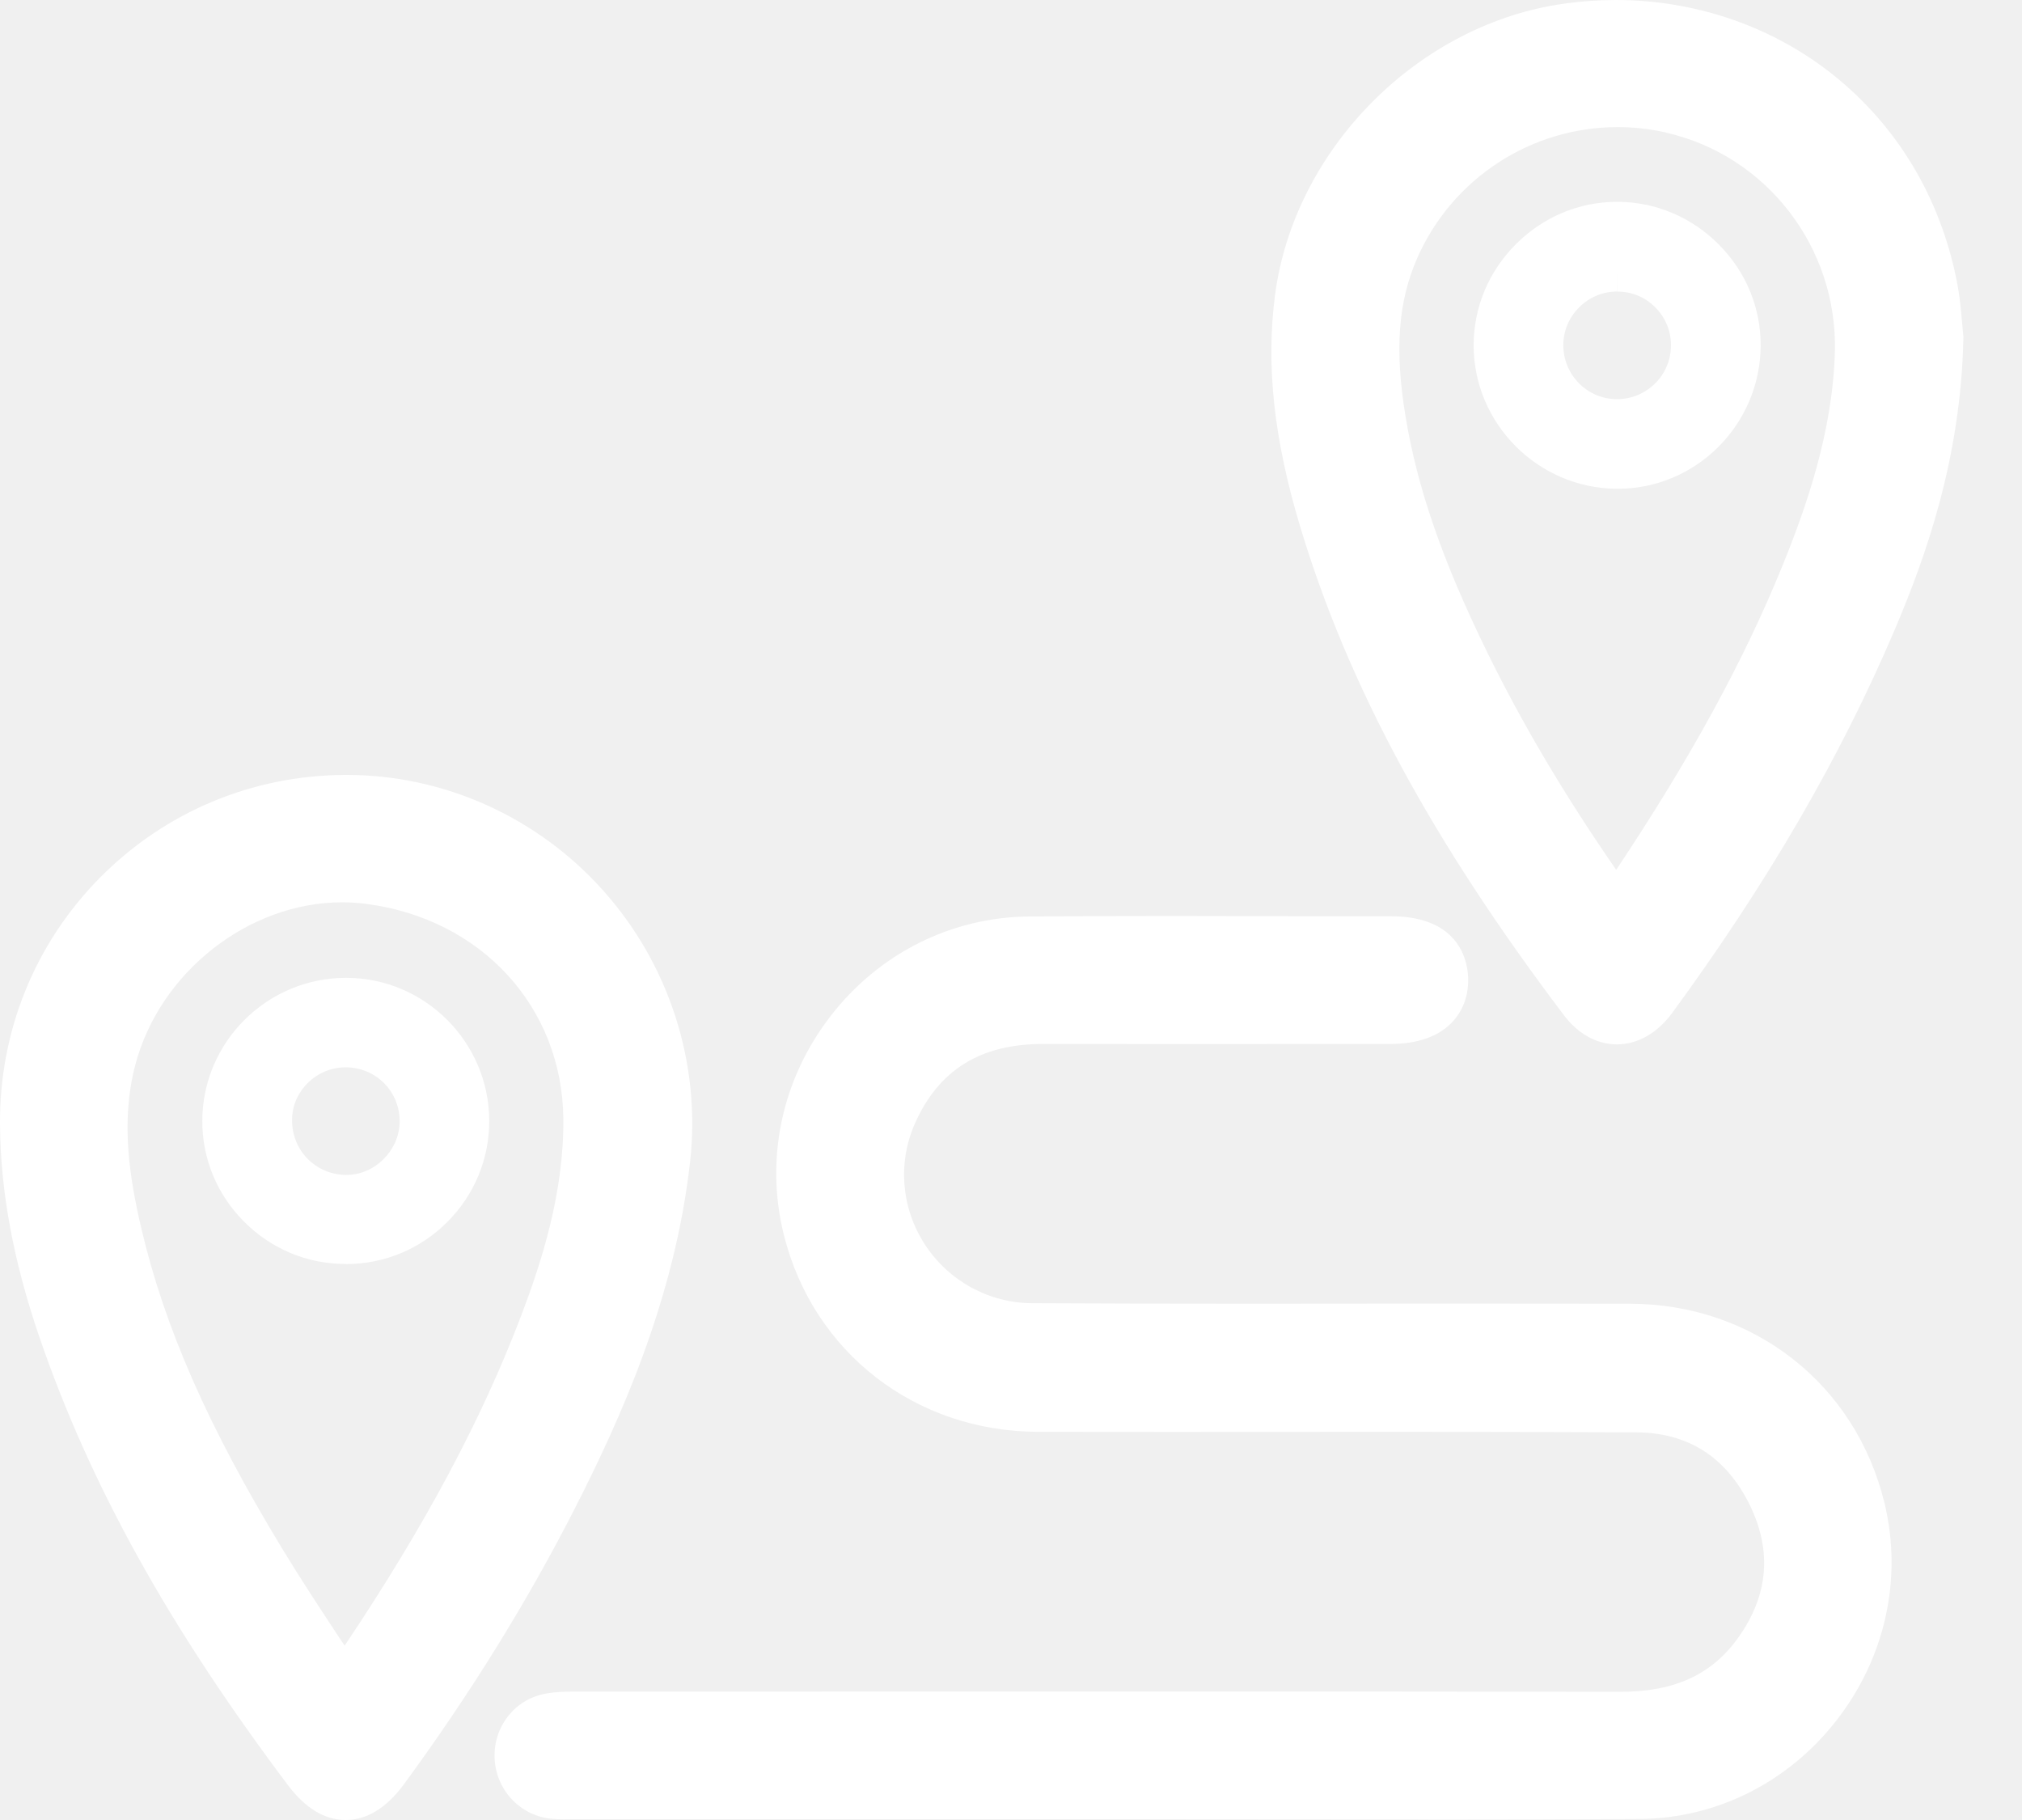
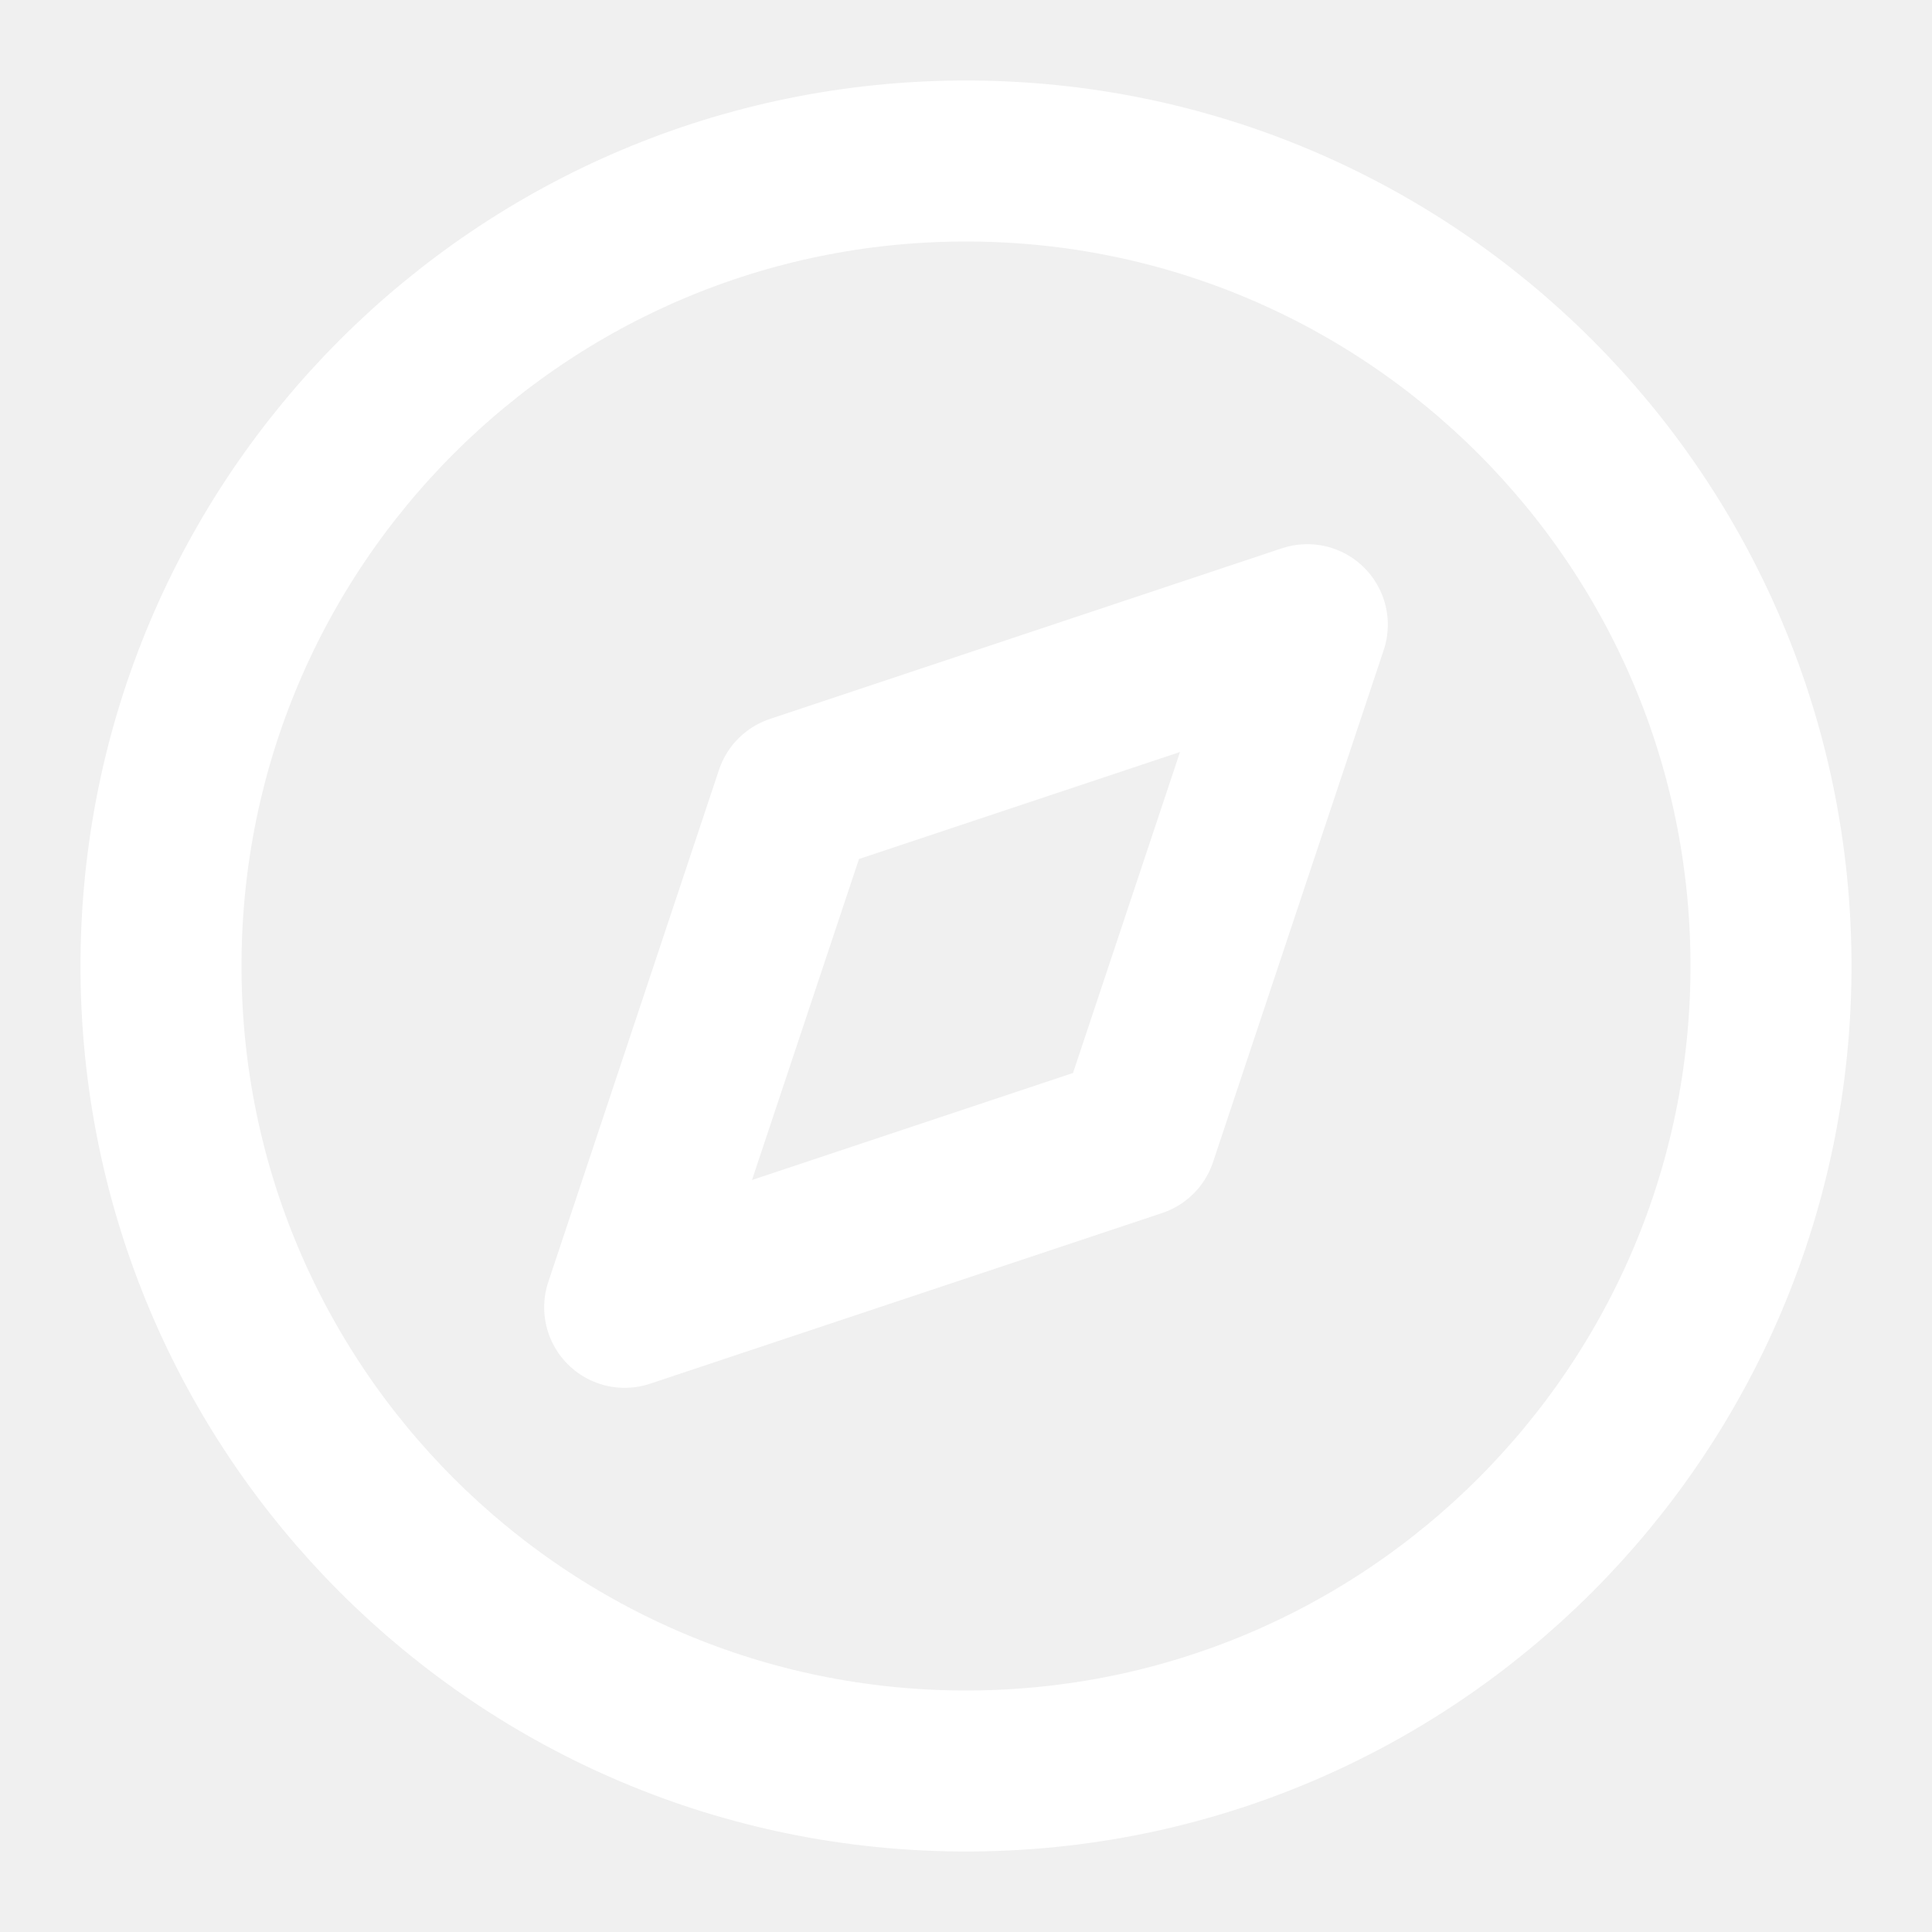
- <svg xmlns="http://www.w3.org/2000/svg" width="20" height="18" viewBox="0 0 20 18" fill="none">
-   <path d="M14.127 17.995C13.595 17.995 13.064 17.994 12.532 17.994C12.087 17.993 11.641 17.992 11.195 17.992H10.939H5.663C5.649 17.992 5.59 17.993 5.574 17.993C5.536 17.993 5.485 17.992 5.43 17.985C5.13 17.944 4.903 17.692 4.892 17.386C4.881 17.075 5.091 16.808 5.393 16.751C5.493 16.732 5.587 16.73 5.69 16.73H7.669C8.816 16.729 9.963 16.729 11.111 16.729C13.023 16.729 14.586 16.73 16.031 16.732C16.565 16.732 16.934 16.561 17.195 16.194C17.493 15.775 17.529 15.333 17.304 14.878C17.071 14.408 16.694 14.168 16.182 14.166C15.305 14.162 14.441 14.161 13.785 14.161C13.42 14.161 11.956 14.162 11.59 14.162C11.15 14.162 10.71 14.162 10.27 14.161C9.055 14.159 8.043 13.376 7.753 12.212C7.565 11.459 7.734 10.67 8.217 10.047C8.696 9.428 9.412 9.07 10.181 9.064C10.598 9.061 11.045 9.059 11.588 9.059C11.95 9.059 12.312 9.06 12.674 9.061C13.036 9.061 13.397 9.062 13.759 9.062C14.461 9.062 14.521 9.539 14.522 9.685C14.524 9.856 14.466 10.006 14.355 10.118C14.22 10.255 14.015 10.325 13.748 10.325C13.748 10.325 12.169 10.326 11.711 10.326C11.253 10.326 10.779 10.326 10.313 10.325C9.698 10.325 9.286 10.582 9.051 11.108C8.878 11.497 8.913 11.944 9.146 12.305C9.382 12.668 9.78 12.887 10.211 12.889C10.84 12.892 11.504 12.894 12.364 12.894C12.778 12.894 13.192 12.894 13.606 12.893C14.021 12.893 14.435 12.893 14.849 12.893C15.264 12.893 15.699 12.893 16.124 12.894C17.346 12.897 18.357 13.691 18.641 14.87C18.82 15.617 18.646 16.401 18.161 17.02C17.683 17.631 16.974 17.985 16.216 17.99C15.597 17.994 14.933 17.996 14.126 17.996L14.127 17.995ZM16.543 10.014C17.485 8.727 18.203 7.491 18.738 6.235C19.043 5.518 19.395 4.542 19.42 3.347V3.327L19.418 3.308C19.415 3.281 19.412 3.247 19.409 3.208C19.398 3.087 19.385 2.922 19.35 2.755C19.184 1.949 18.771 1.259 18.154 0.758C17.552 0.269 16.781 0 15.984 0C15.819 0 15.652 0.011 15.487 0.034C14.036 0.228 12.8 1.47 12.611 2.922C12.521 3.617 12.6 4.342 12.859 5.204C13.332 6.777 14.162 8.314 15.471 10.043C15.611 10.227 15.796 10.329 15.993 10.329C16.199 10.329 16.395 10.217 16.543 10.014ZM16.476 1.311C17.474 1.536 18.178 2.449 18.149 3.482C18.127 4.277 17.862 5.024 17.634 5.587C17.251 6.531 16.723 7.497 15.986 8.603C15.476 7.866 15.054 7.154 14.703 6.436C14.266 5.541 14.019 4.826 13.902 4.116C13.794 3.464 13.829 2.982 14.017 2.555C14.362 1.767 15.141 1.257 16.002 1.257C16.16 1.257 16.32 1.275 16.476 1.31V1.311ZM16.002 4.834C16.776 4.834 17.41 4.2 17.415 3.421C17.417 3.045 17.271 2.69 17.002 2.419C16.732 2.147 16.376 1.997 15.998 1.996H15.995C15.619 1.996 15.264 2.145 14.994 2.415C14.724 2.685 14.576 3.041 14.576 3.416C14.577 4.189 15.209 4.825 15.985 4.834H16.001H16.002ZM15.997 2.685L15.999 2.884C16.141 2.884 16.274 2.939 16.373 3.04C16.474 3.141 16.529 3.275 16.528 3.418C16.527 3.71 16.288 3.948 15.993 3.948C15.7 3.947 15.462 3.707 15.463 3.412C15.464 3.121 15.704 2.883 15.997 2.883V2.684V2.685ZM3.995 17.647C4.646 16.76 5.215 15.842 5.685 14.92C6.137 14.034 6.675 12.844 6.826 11.488C6.934 10.516 6.62 9.538 5.964 8.805C5.315 8.08 4.391 7.664 3.429 7.664H3.41C2.491 7.669 1.631 8.031 0.988 8.681C0.344 9.333 -0.007 10.2 9.21494e-05 11.121C0.005 11.784 0.132 12.47 0.388 13.219C0.889 14.681 1.67 16.09 2.848 17.655C3.02 17.884 3.212 18 3.42 18C3.627 18 3.823 17.881 3.995 17.647V17.647ZM3.619 8.939C4.759 9.085 5.562 9.959 5.572 11.065C5.579 11.799 5.354 12.488 5.157 13.007C4.765 14.038 4.207 15.084 3.409 16.276C3.393 16.251 3.377 16.227 3.36 16.203C3.16 15.899 2.971 15.613 2.79 15.314C2.057 14.106 1.627 13.128 1.396 12.141C1.284 11.66 1.189 11.092 1.339 10.529C1.581 9.614 2.46 8.924 3.383 8.924C3.462 8.924 3.542 8.929 3.62 8.939L3.619 8.939ZM3.42 12.502C3.8 12.502 4.157 12.354 4.426 12.084C4.693 11.816 4.84 11.461 4.839 11.084C4.837 10.308 4.205 9.674 3.429 9.671H3.422C2.643 9.671 2.005 10.303 2.001 11.081C1.999 11.457 2.145 11.812 2.413 12.081C2.682 12.352 3.039 12.501 3.418 12.501H3.42V12.502ZM3.43 10.556C3.728 10.563 3.957 10.801 3.953 11.098C3.948 11.381 3.707 11.62 3.426 11.62C3.421 11.62 3.416 11.62 3.412 11.62C3.111 11.611 2.881 11.367 2.889 11.065C2.896 10.784 3.133 10.556 3.419 10.556H3.43H3.43Z" fill="white" />
+ <svg xmlns="http://www.w3.org/2000/svg" width="24" height="24" viewBox="0 0 24 24" fill="none" stroke="#ffffff" stroke-width="2" stroke-linecap="round" stroke-linejoin="round">
+   <circle cx="12" cy="12" r="10" />
+   <polygon points="16.24 7.76 14.12 14.12 7.76 16.24 9.88 9.88 16.24 7.76" />
</svg>
